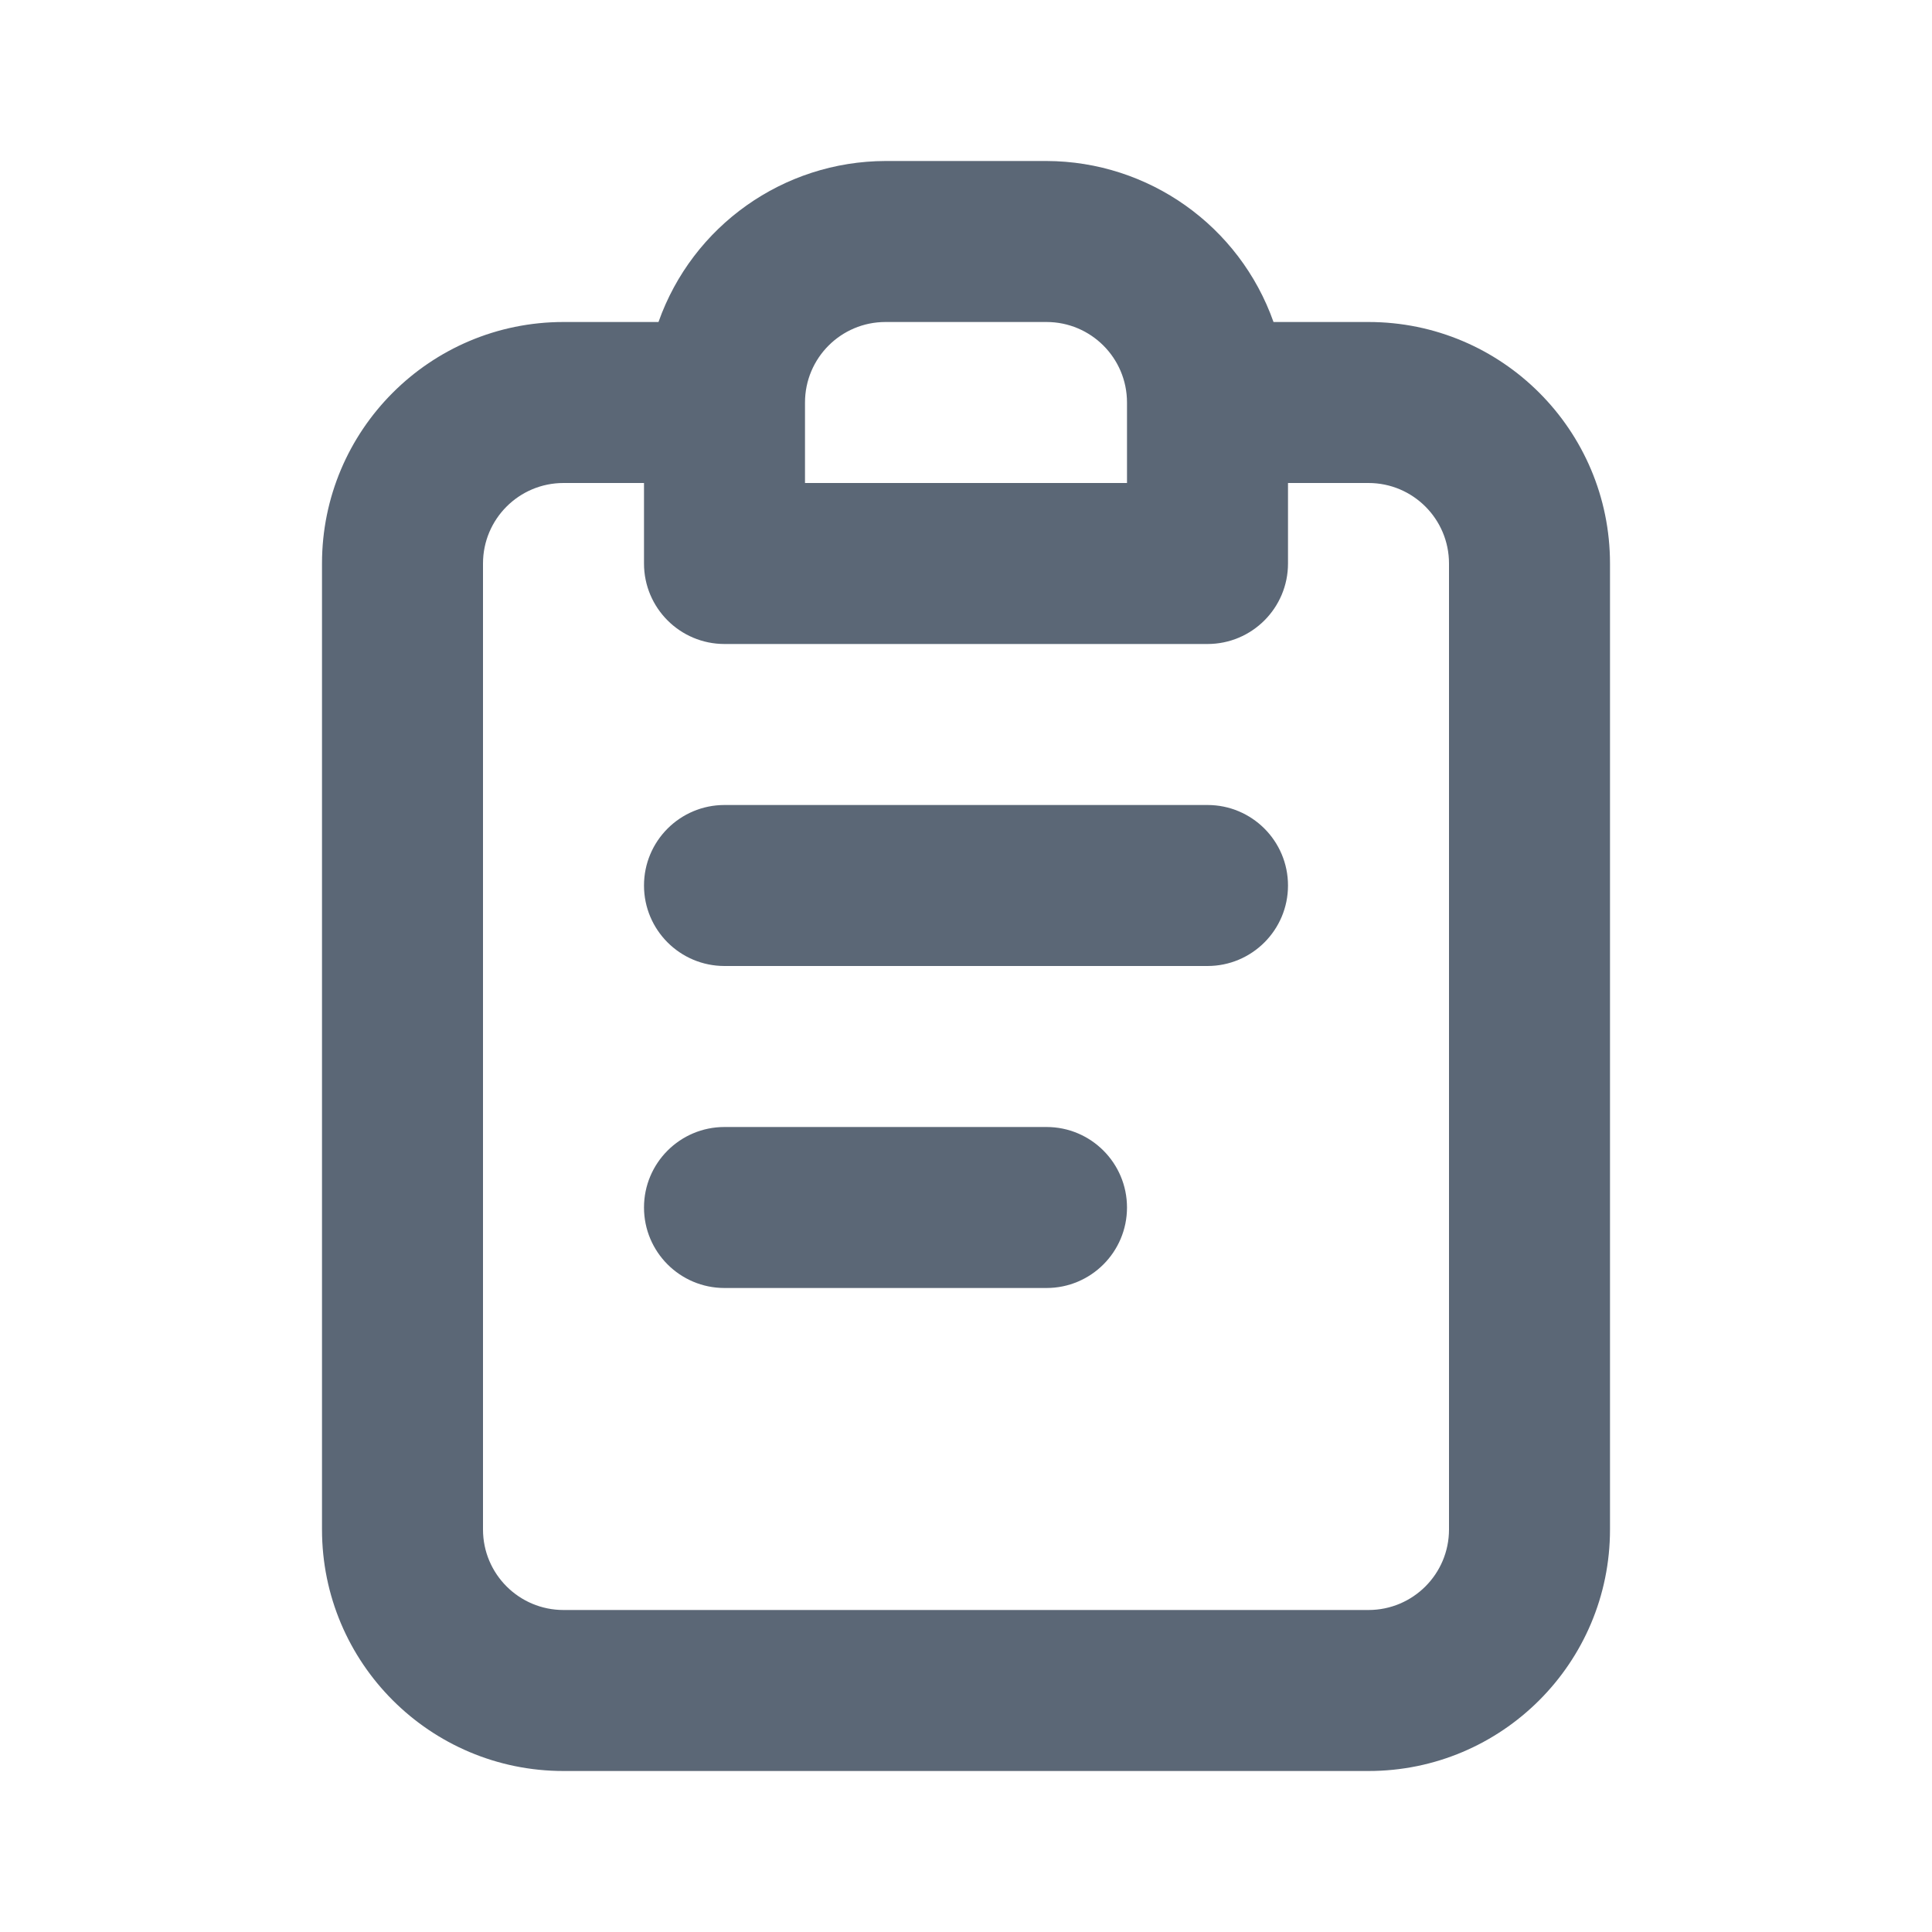
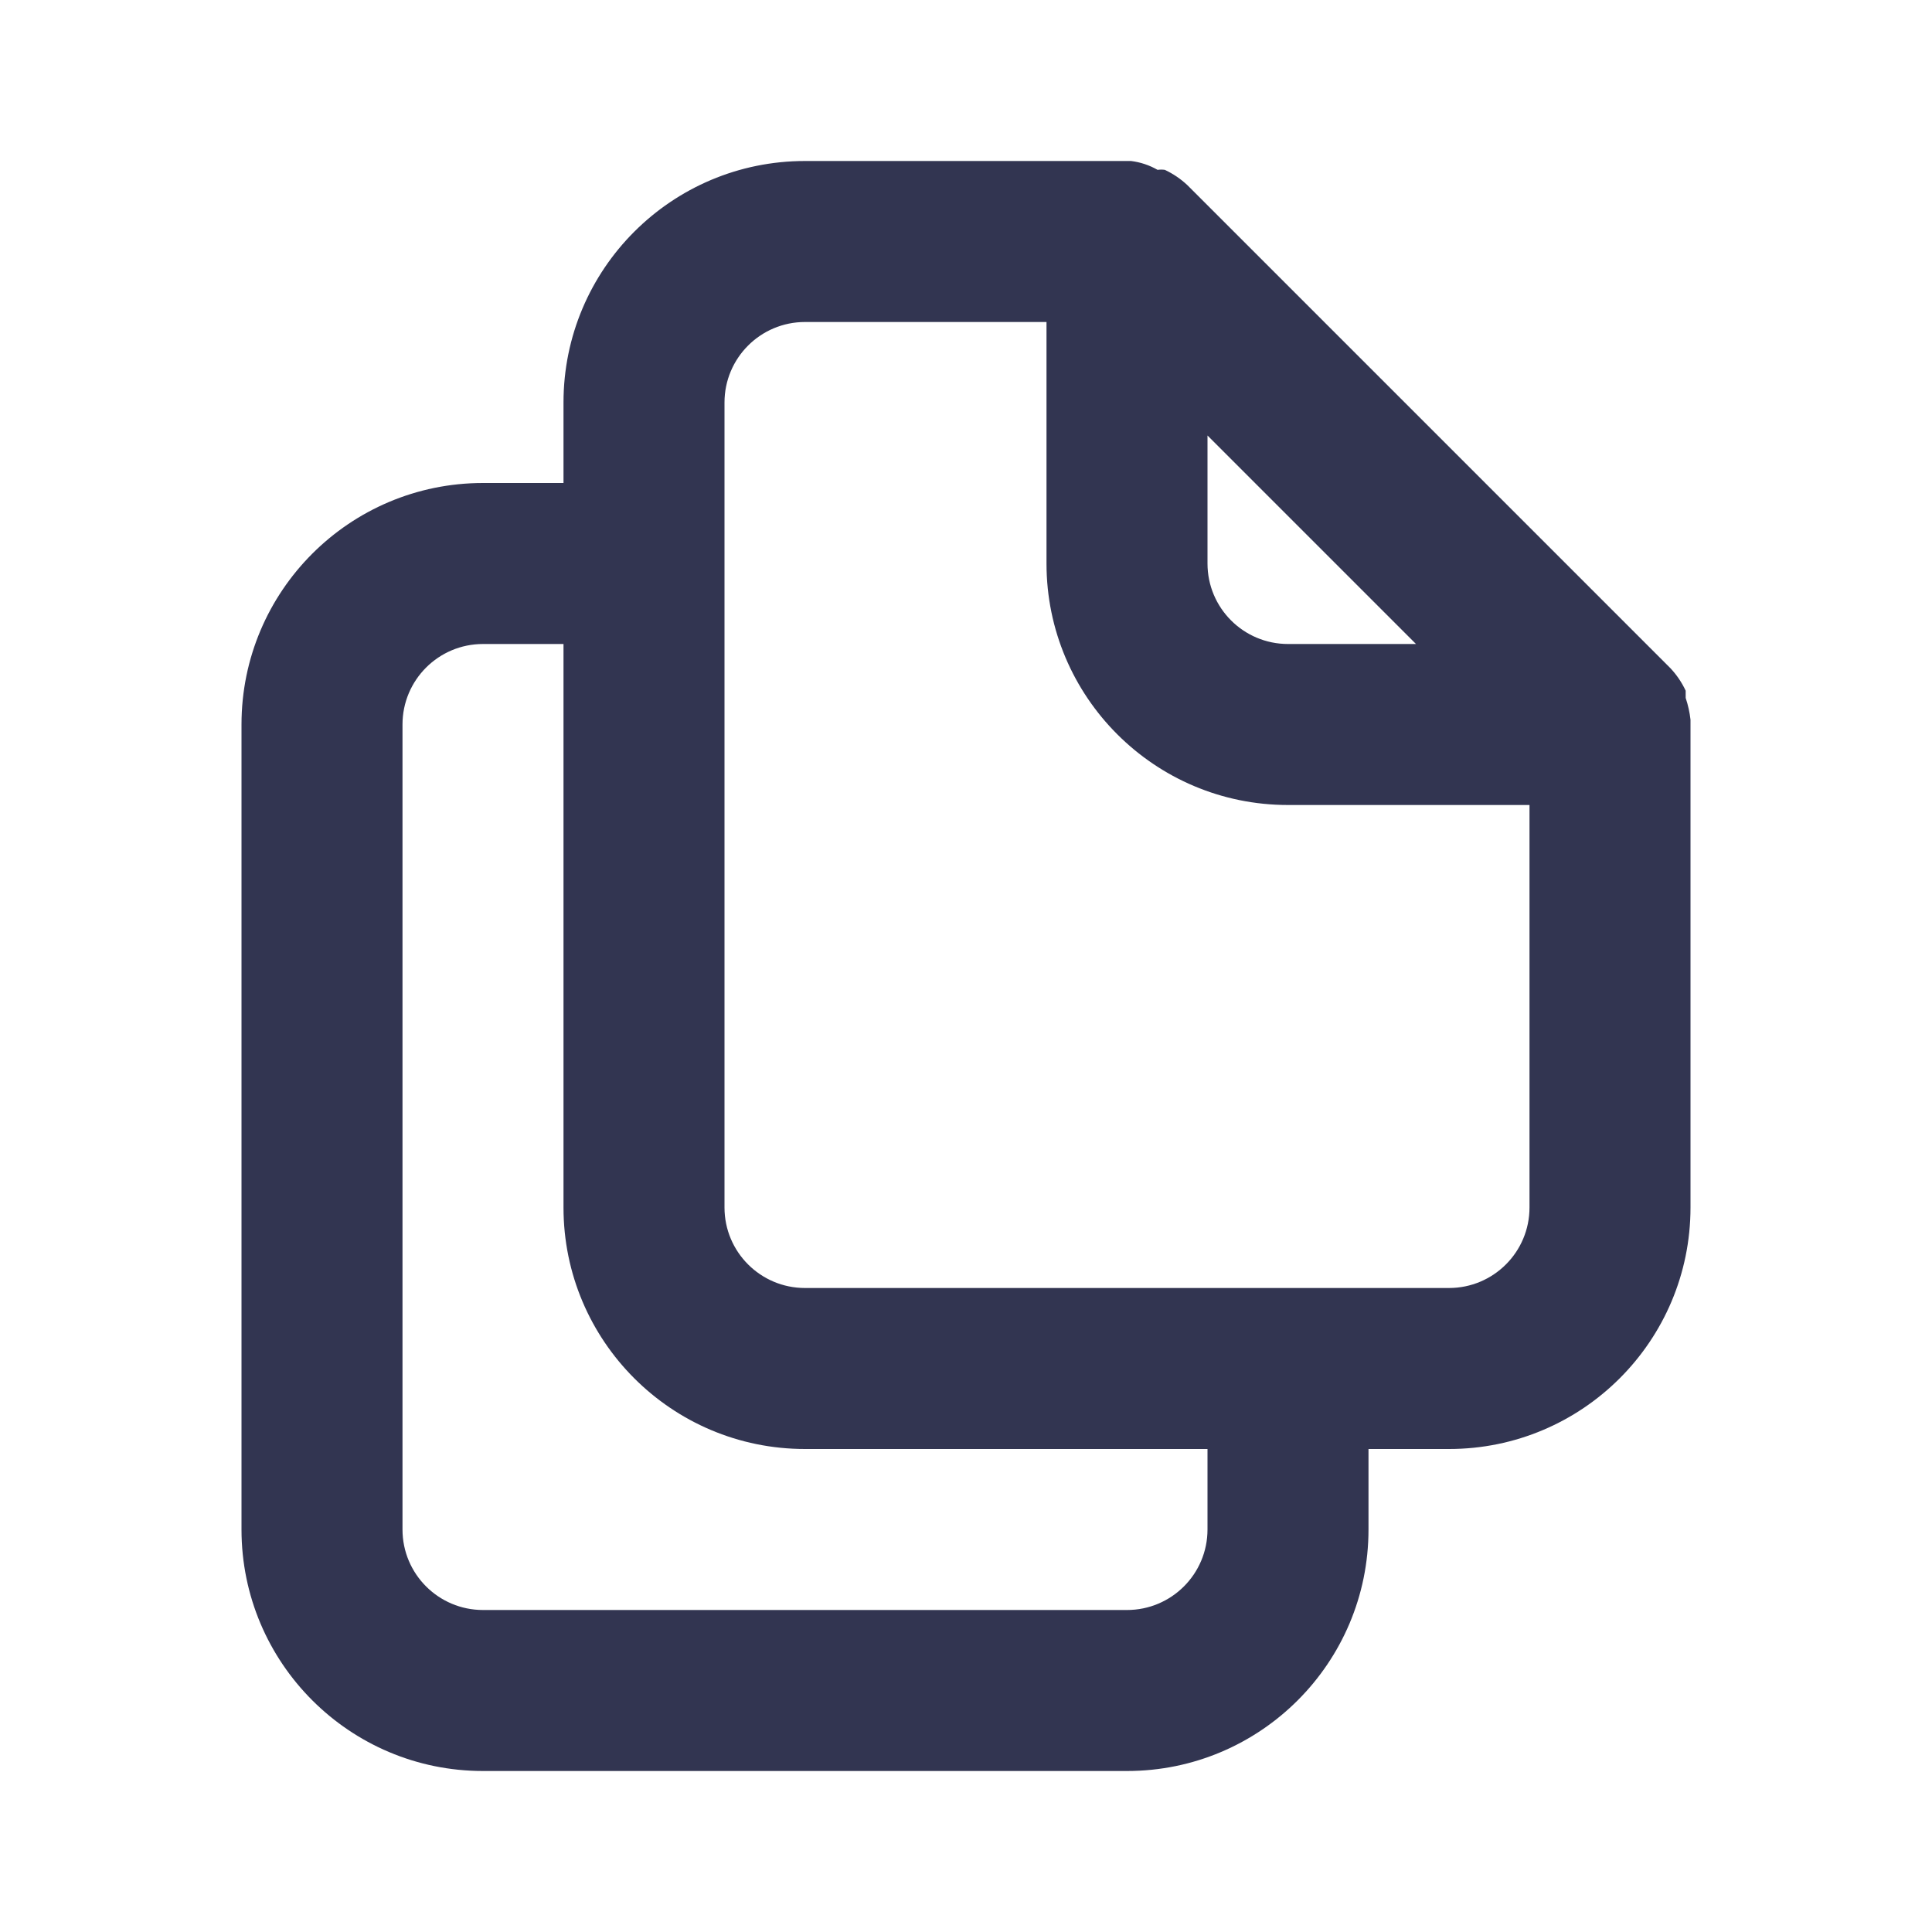
<svg xmlns="http://www.w3.org/2000/svg" viewBox="0 0 24 24">
-   <path fill="#5B6776" d="M13,14H9a1,1,0,0,0,0,2h4a1,1,0,0,0,0-2ZM17,4H15.82A3,3,0,0,0,13,2H11A3,3,0,0,0,8.18,4H7A3,3,0,0,0,4,7V19a3,3,0,0,0,3,3H17a3,3,0,0,0,3-3V7A3,3,0,0,0,17,4ZM10,5a1,1,0,0,1,1-1h2a1,1,0,0,1,1,1V6H10Zm8,14a1,1,0,0,1-1,1H7a1,1,0,0,1-1-1V7A1,1,0,0,1,7,6H8V7A1,1,0,0,0,9,8h6a1,1,0,0,0,1-1V6h1a1,1,0,0,1,1,1Zm-3-9H9a1,1,0,0,0,0,2h6a1,1,0,0,0,0-2Z" />
+   <path fill="#323551" d="M21,8.94a1.31,1.31,0,0,0-.06-.27l0-.09a1.07,1.07,0,0,0-.19-.28h0l-6-6h0a1.07,1.07,0,0,0-.28-.19.32.32,0,0,0-.09,0A.88.88,0,0,0,14.05,2H10A3,3,0,0,0,7,5V6H6A3,3,0,0,0,3,9V19a3,3,0,0,0,3,3h8a3,3,0,0,0,3-3V18h1a3,3,0,0,0,3-3V9S21,9,21,8.94ZM15,5.41,17.59,8H16a1,1,0,0,1-1-1ZM15,19a1,1,0,0,1-1,1H6a1,1,0,0,1-1-1V9A1,1,0,0,1,6,8H7v7a3,3,0,0,0,3,3h5Zm4-4a1,1,0,0,1-1,1H10a1,1,0,0,1-1-1V5a1,1,0,0,1,1-1h3V7a3,3,0,0,0,3,3h3Z" />
</svg>
